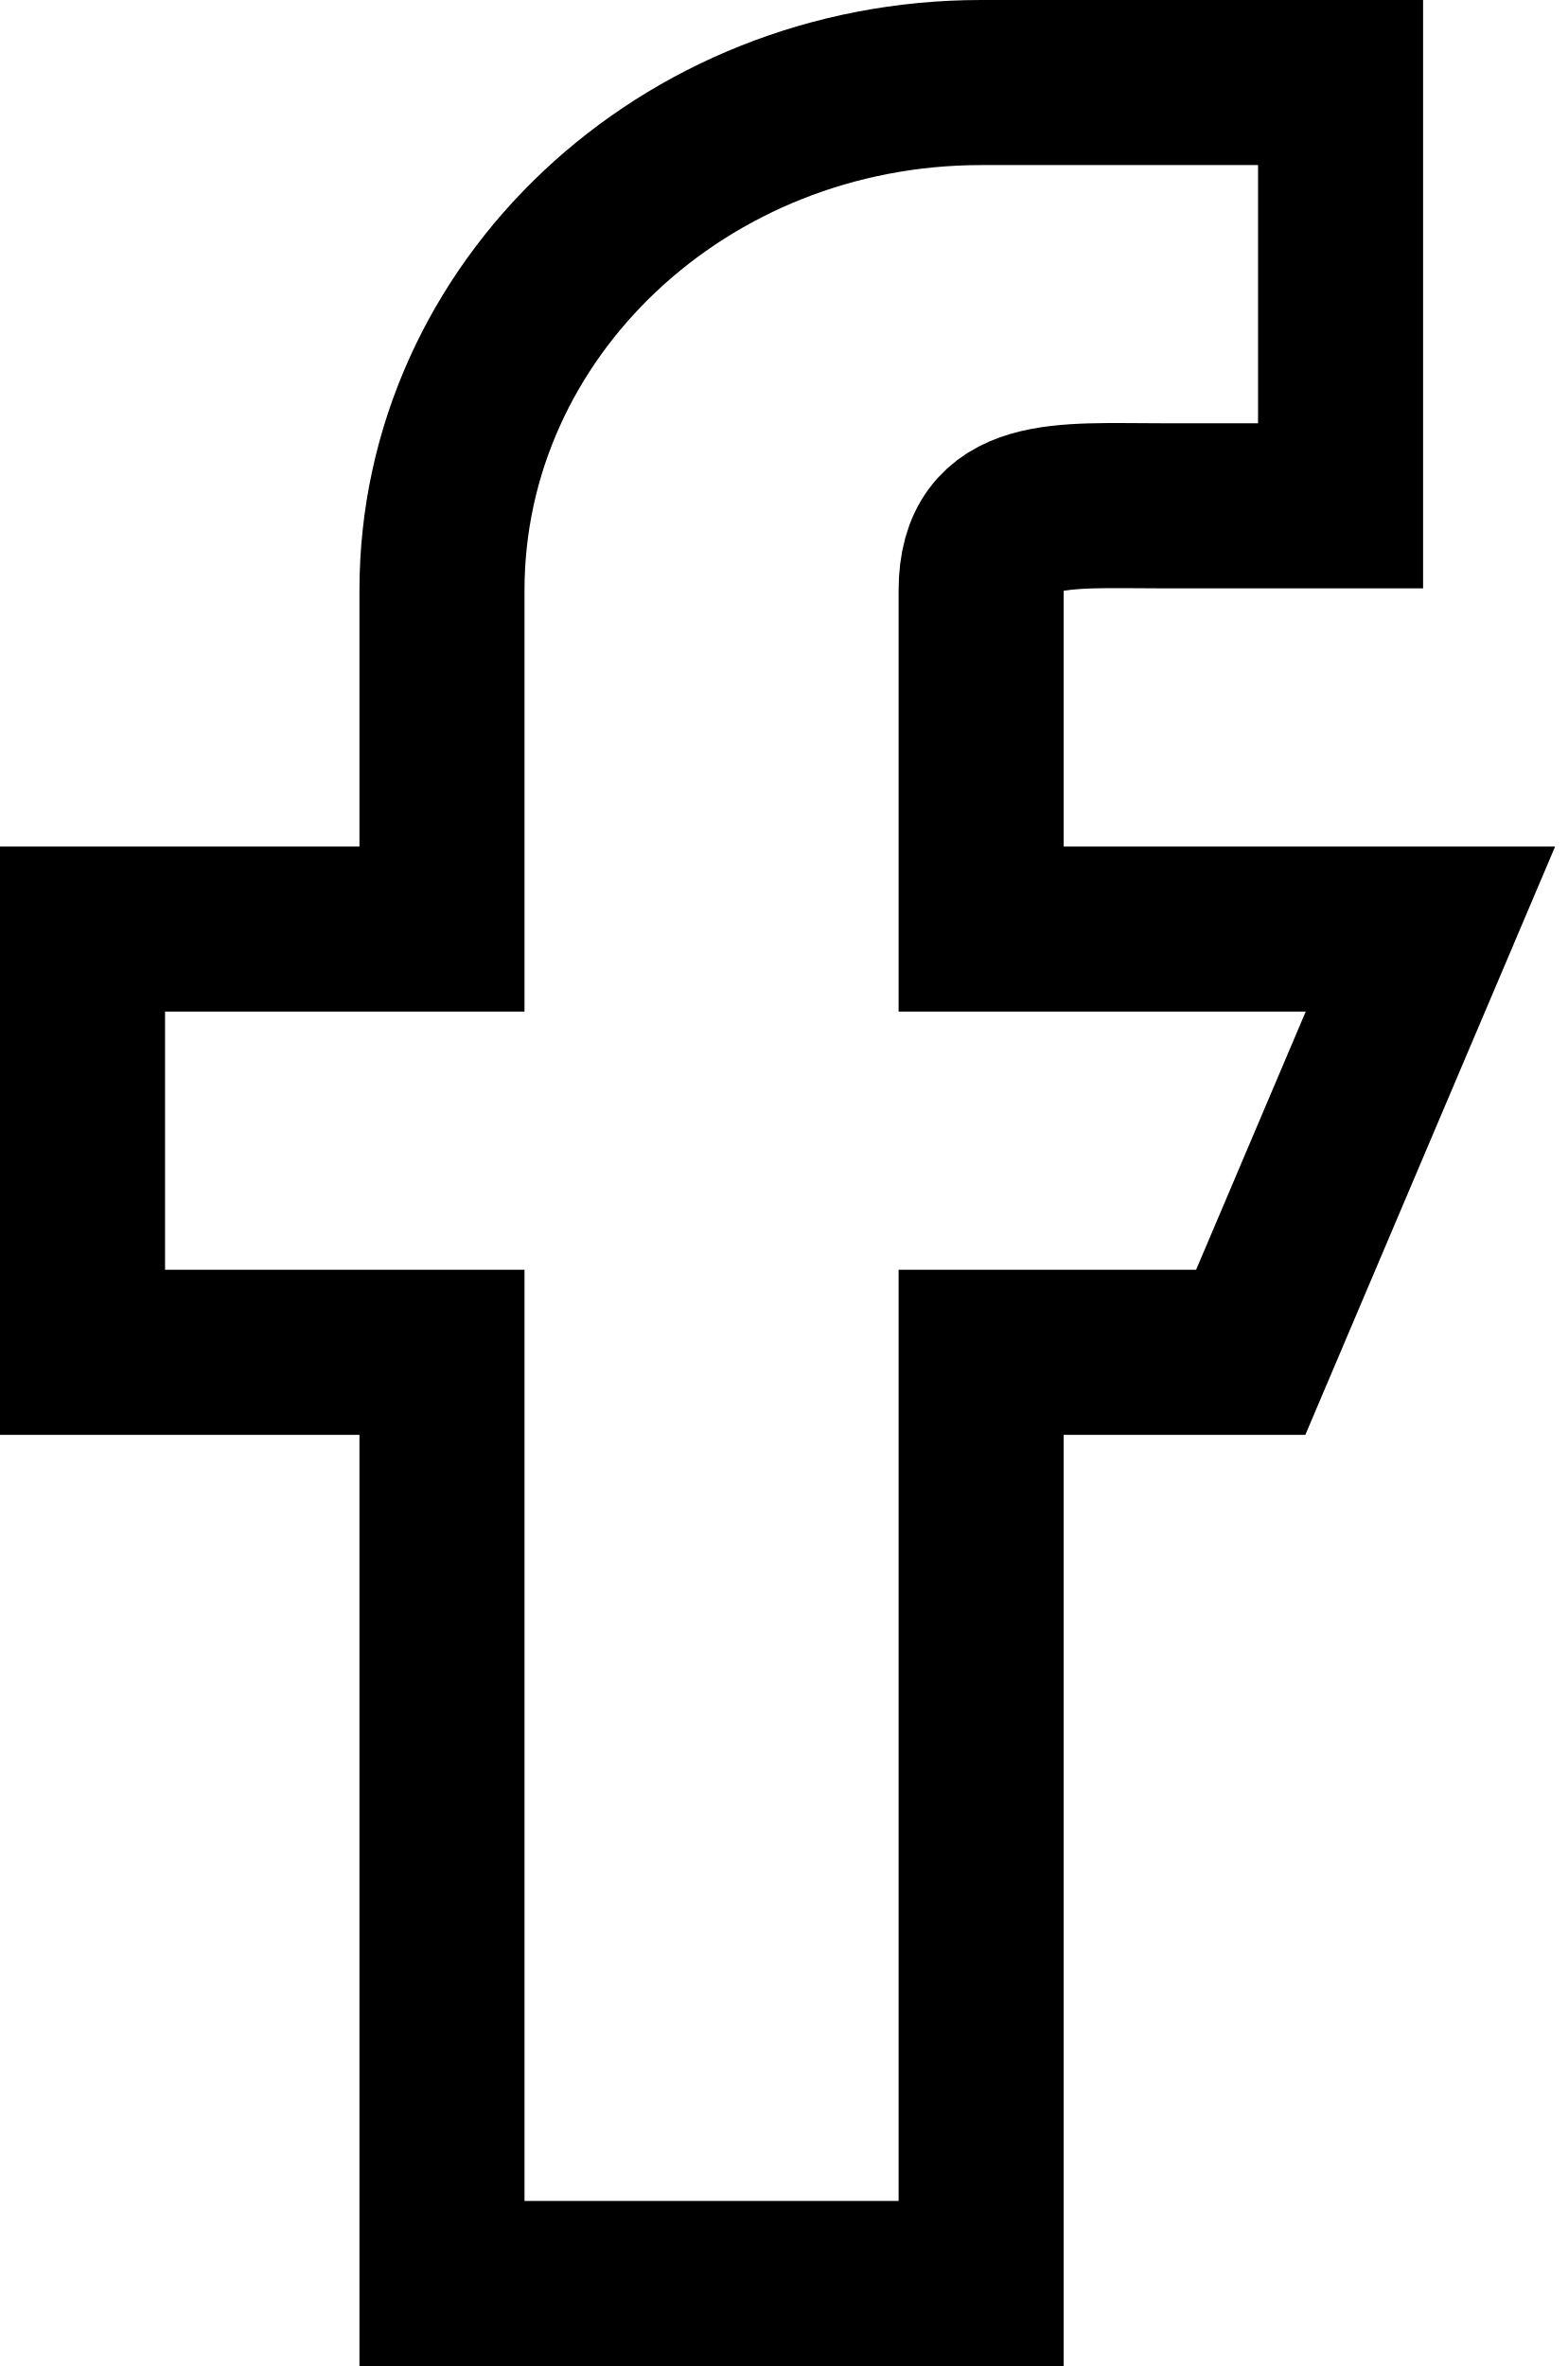
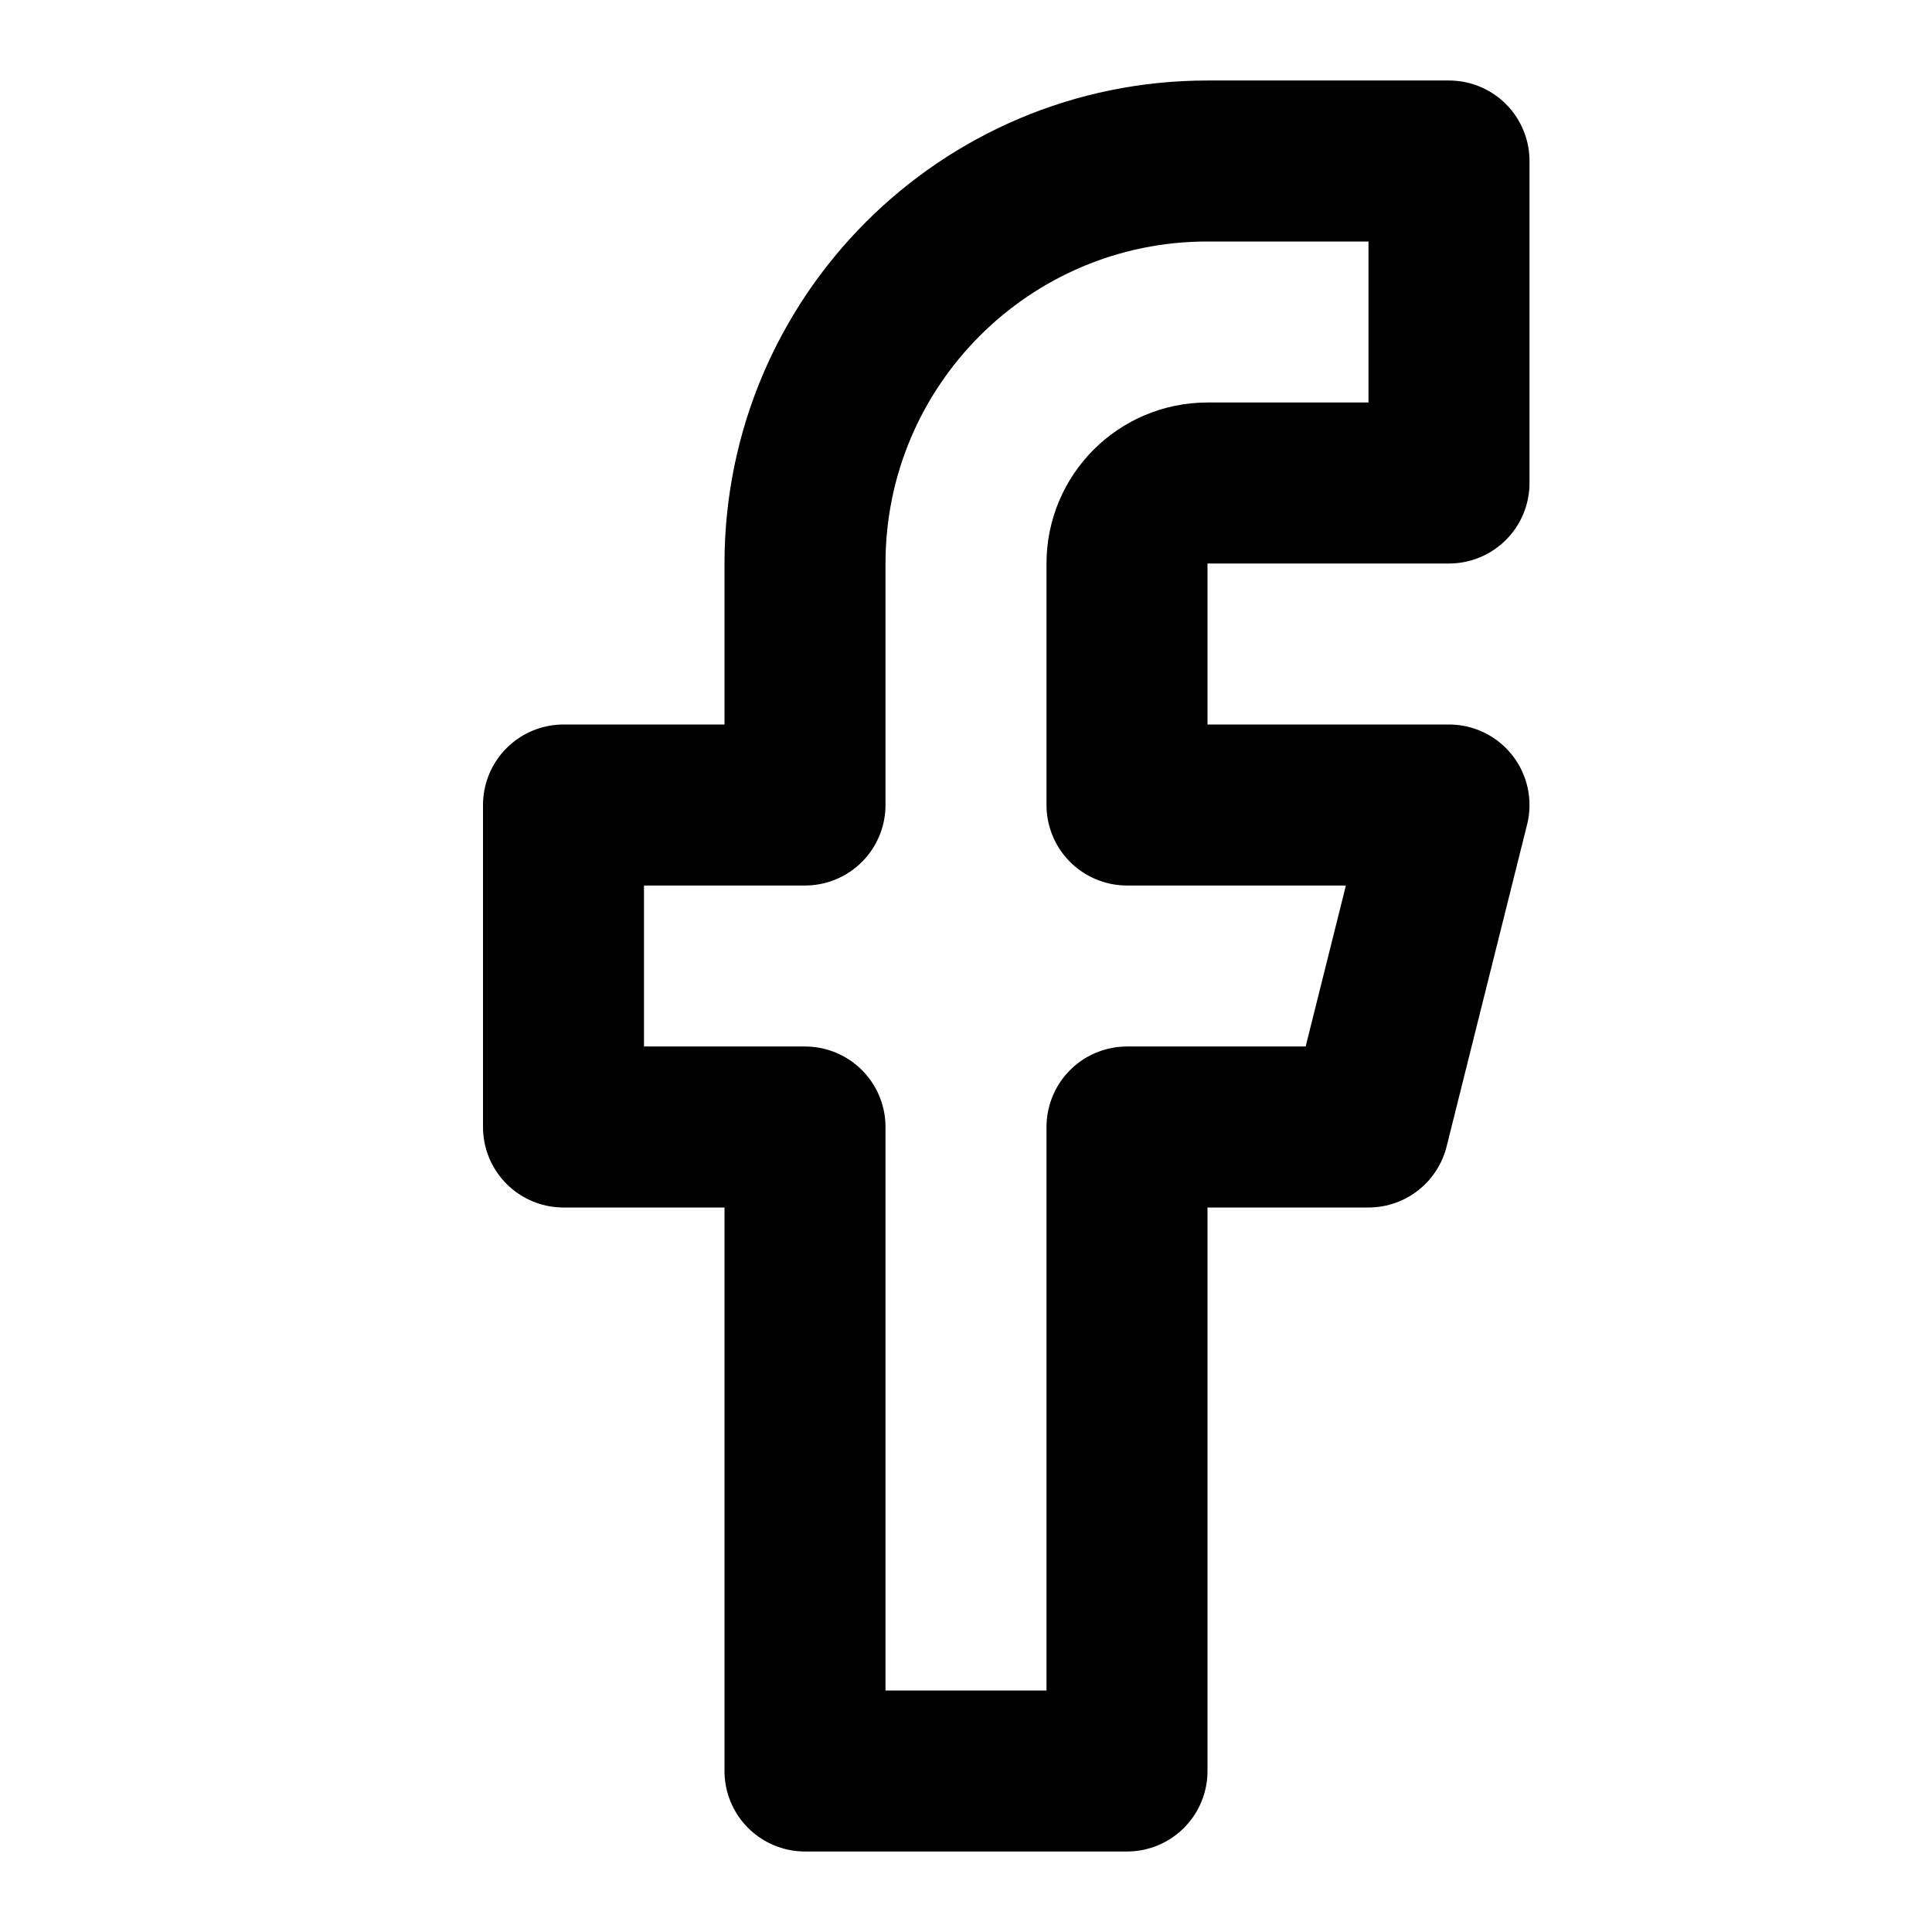
- <svg xmlns="http://www.w3.org/2000/svg" width="57" height="86" viewBox="0 0 57 86" fill="none">
-   <path d="M52 33.769H35.667V21.462C35.667 18.065 38.594 18.385 42.2 18.385H48.733V3H35.667C24.841 3 16.067 11.265 16.067 21.462V33.769H3V49.154H16.067V83H35.667V49.154H45.467L52 33.769Z" stroke="black" stroke-width="6" />
+ <svg xmlns="http://www.w3.org/2000/svg" width="24" height="24" viewBox="0 0 24 24" fill="none" stroke="currentColor" stroke-width="2" stroke-linecap="round" stroke-linejoin="round" class="feather feather-facebook">
+   <path d="M18 2h-3a5 5 0 0 0-5 5v3H7v4h3v8h4v-8h3l1-4h-4V7a1 1 0 0 1 1-1h3z" />
</svg>
